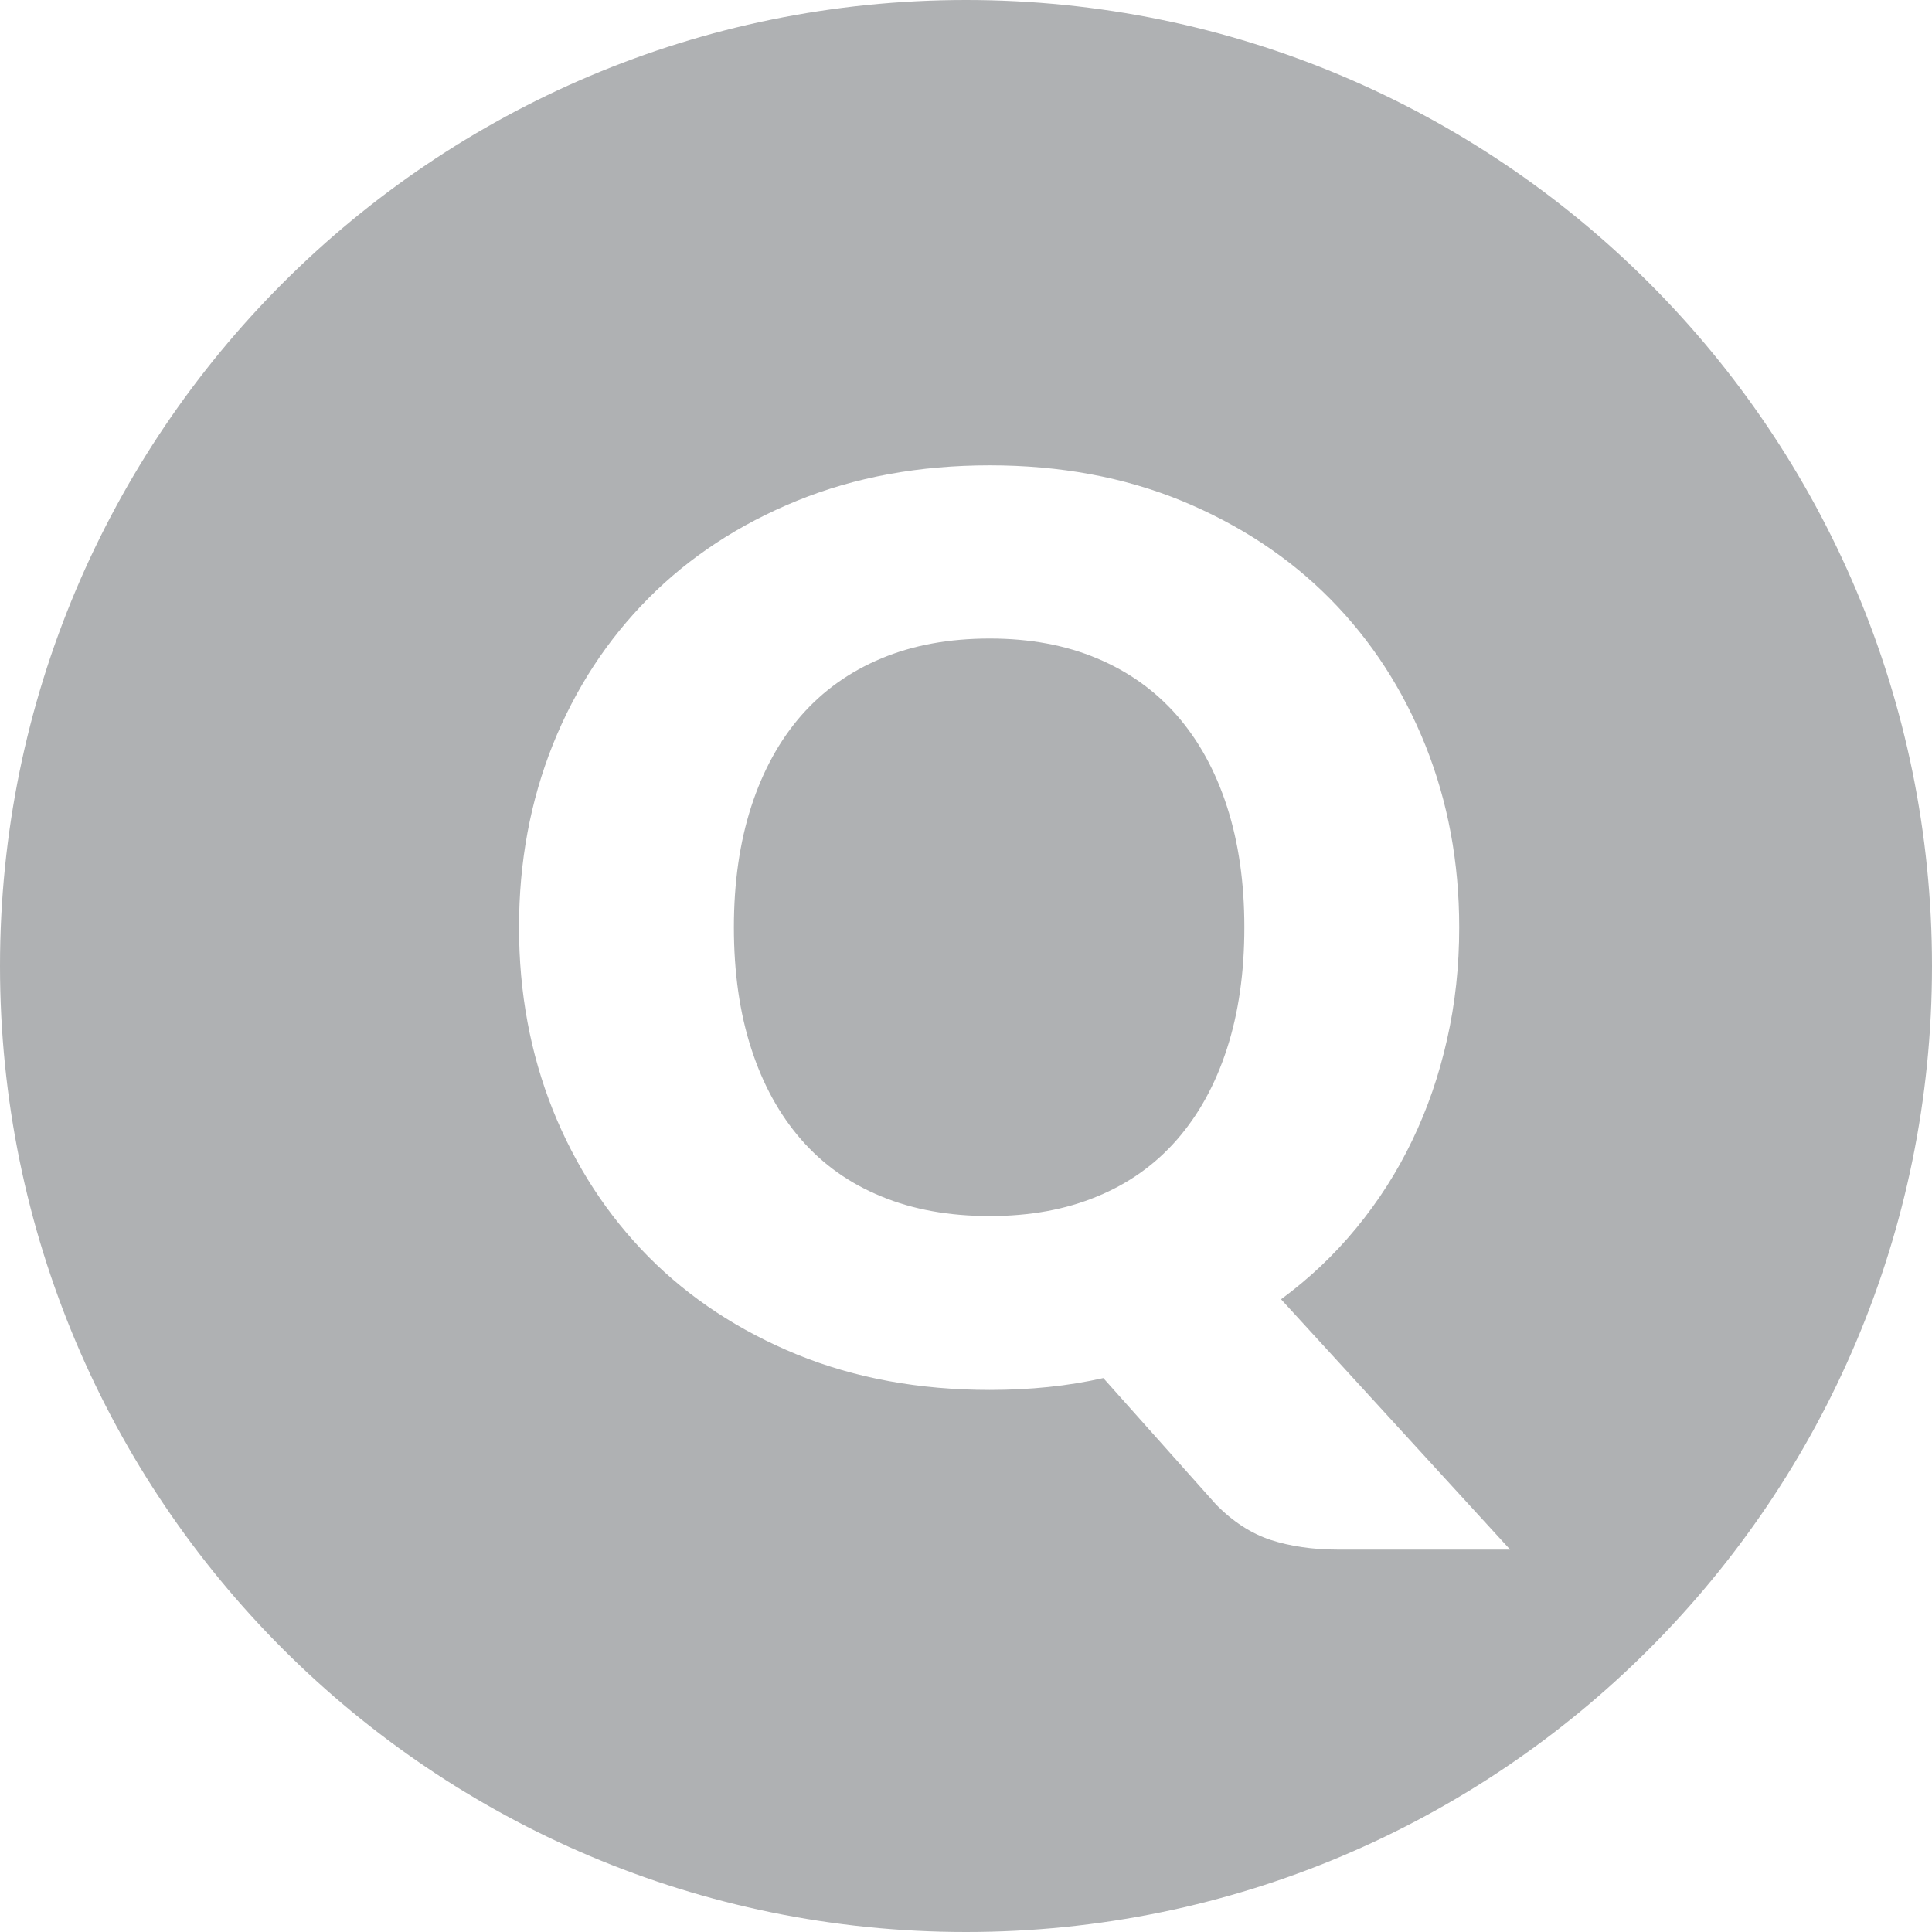
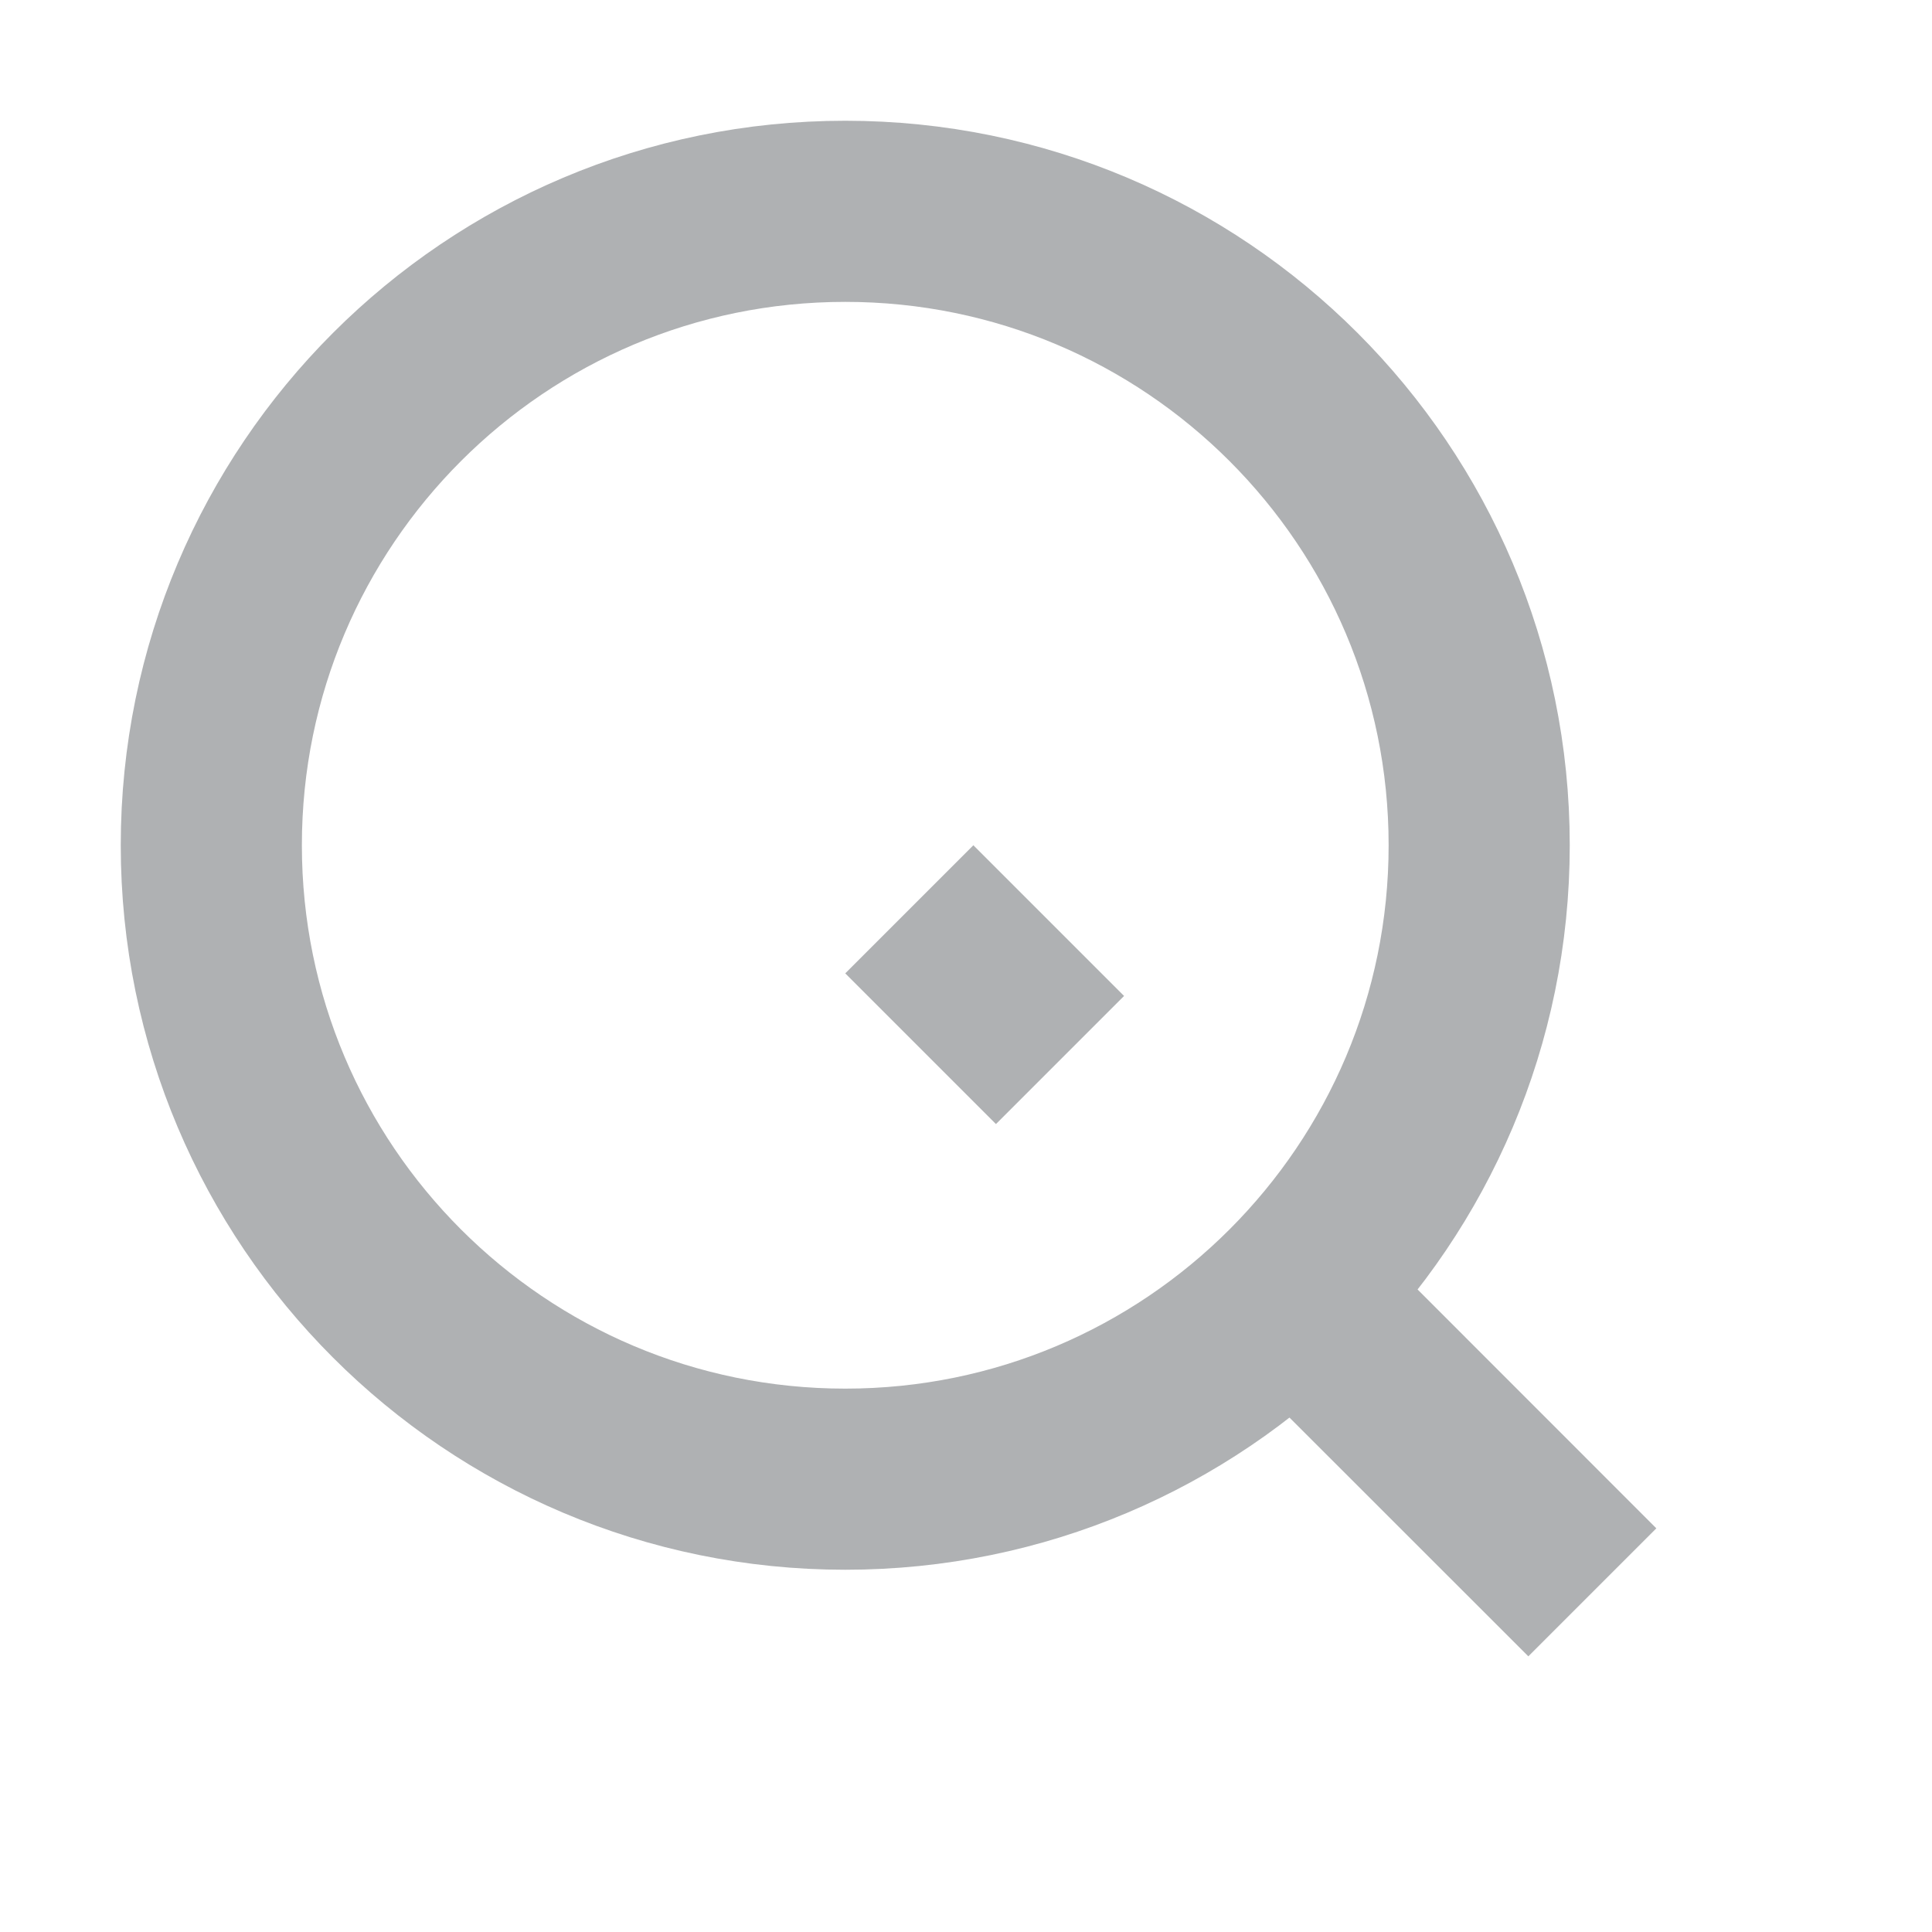
- <svg xmlns="http://www.w3.org/2000/svg" width="14px" height="14px" viewBox="0 0 14 14" version="1.1">
-   <g id="Page-1" stroke="none" stroke-width="1" fill="none" fill-rule="evenodd">
-     <path d="M7,14 C3.134,14 0,10.866 0,7 C0,3.134 3.134,0 7,0 C10.866,0 14,3.134 14,7 C14,10.866 10.866,14 7,14 Z M5.318,6.72 C5.318,6.395 5.36,6.104 5.444,5.844 C5.528,5.585 5.649,5.365 5.806,5.185 C5.964,5.005 6.157,4.867 6.387,4.771 C6.616,4.675 6.878,4.627 7.172,4.627 C7.463,4.627 7.722,4.675 7.95,4.771 C8.179,4.867 8.371,5.005 8.529,5.185 C8.686,5.365 8.807,5.585 8.891,5.844 C8.975,6.104 9.017,6.395 9.017,6.72 C9.017,7.047 8.975,7.34 8.891,7.599 C8.807,7.859 8.686,8.078 8.529,8.258 C8.371,8.439 8.179,8.576 7.95,8.67 C7.722,8.765 7.463,8.812 7.172,8.812 C6.878,8.812 6.616,8.765 6.387,8.67 C6.157,8.576 5.964,8.439 5.806,8.258 C5.649,8.078 5.528,7.859 5.444,7.599 C5.36,7.34 5.318,7.047 5.318,6.72 Z M10.943,11.229 L9.283,9.415 C9.487,9.265 9.669,9.093 9.829,8.898 C9.99,8.702 10.125,8.491 10.234,8.263 C10.344,8.035 10.428,7.791 10.486,7.532 C10.545,7.272 10.574,7.002 10.574,6.72 C10.574,6.248 10.492,5.809 10.329,5.401 C10.165,4.993 9.935,4.639 9.638,4.339 C9.341,4.039 8.983,3.803 8.565,3.63 C8.146,3.458 7.682,3.372 7.172,3.372 C6.662,3.372 6.197,3.457 5.777,3.628 C5.357,3.799 4.998,4.034 4.699,4.335 C4.401,4.635 4.17,4.988 4.006,5.396 C3.843,5.805 3.761,6.245 3.761,6.72 C3.761,7.194 3.843,7.634 4.006,8.043 C4.17,8.451 4.401,8.805 4.699,9.107 C4.998,9.408 5.357,9.644 5.777,9.816 C6.197,9.987 6.662,10.072 7.172,10.072 C7.466,10.072 7.74,10.044 7.995,9.986 L8.81,10.9 C8.933,11.026 9.066,11.112 9.208,11.159 C9.351,11.205 9.512,11.229 9.692,11.229 L10.943,11.229 Z" id="Q" fill="#AFB1B3" />
-   </g>
+ <svg xmlns="http://www.w3.org/2000/svg" width="16" height="16" viewBox="0 0 16 16" fill="none">
+   <circle cx="7" cy="7" r="5.25" stroke="#AFB1B3" stroke-width="1.5" />
+   <path d="M7 8.061L8.061 7L8.893 7.832L9.309 8.248L8.248 9.309L7.832 8.893L7 8.061Z" fill="#AFB1B3" />
+   <path d="M13.717 12.657L12.657 13.717L10.328 11.389L11.389 10.328L13.717 12.657Z" fill="#AFB1B3" />
</svg>
